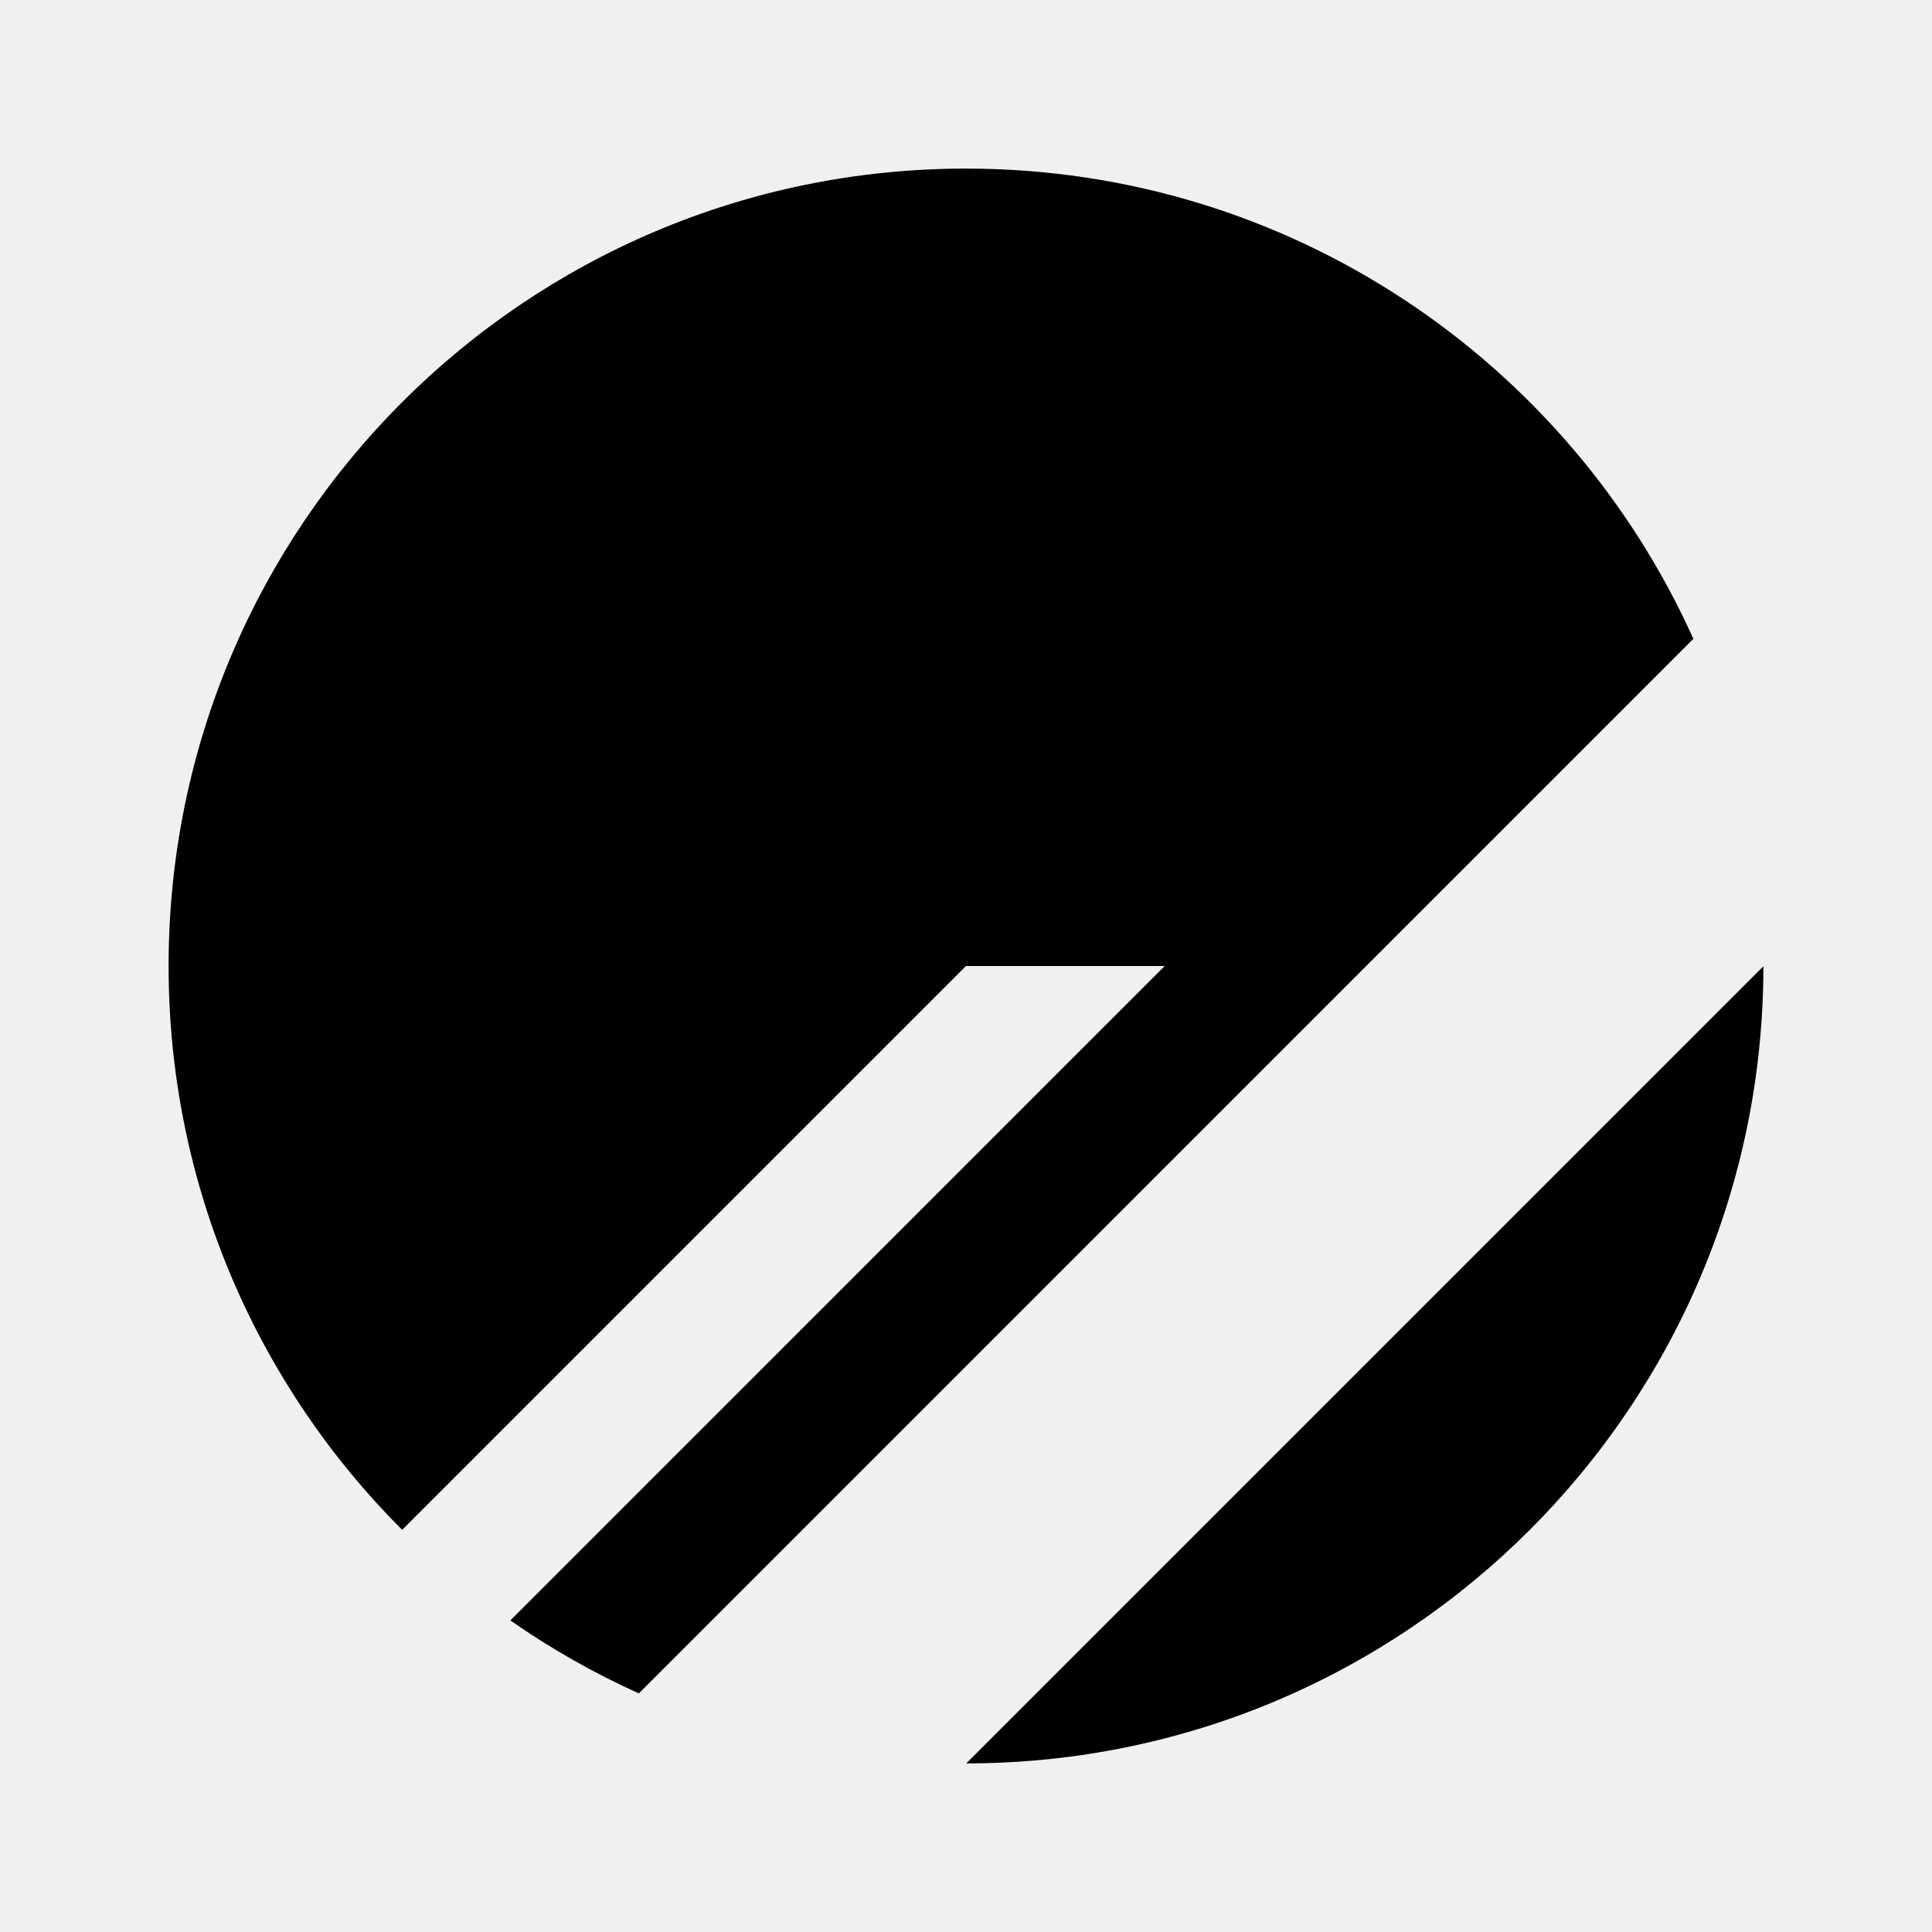
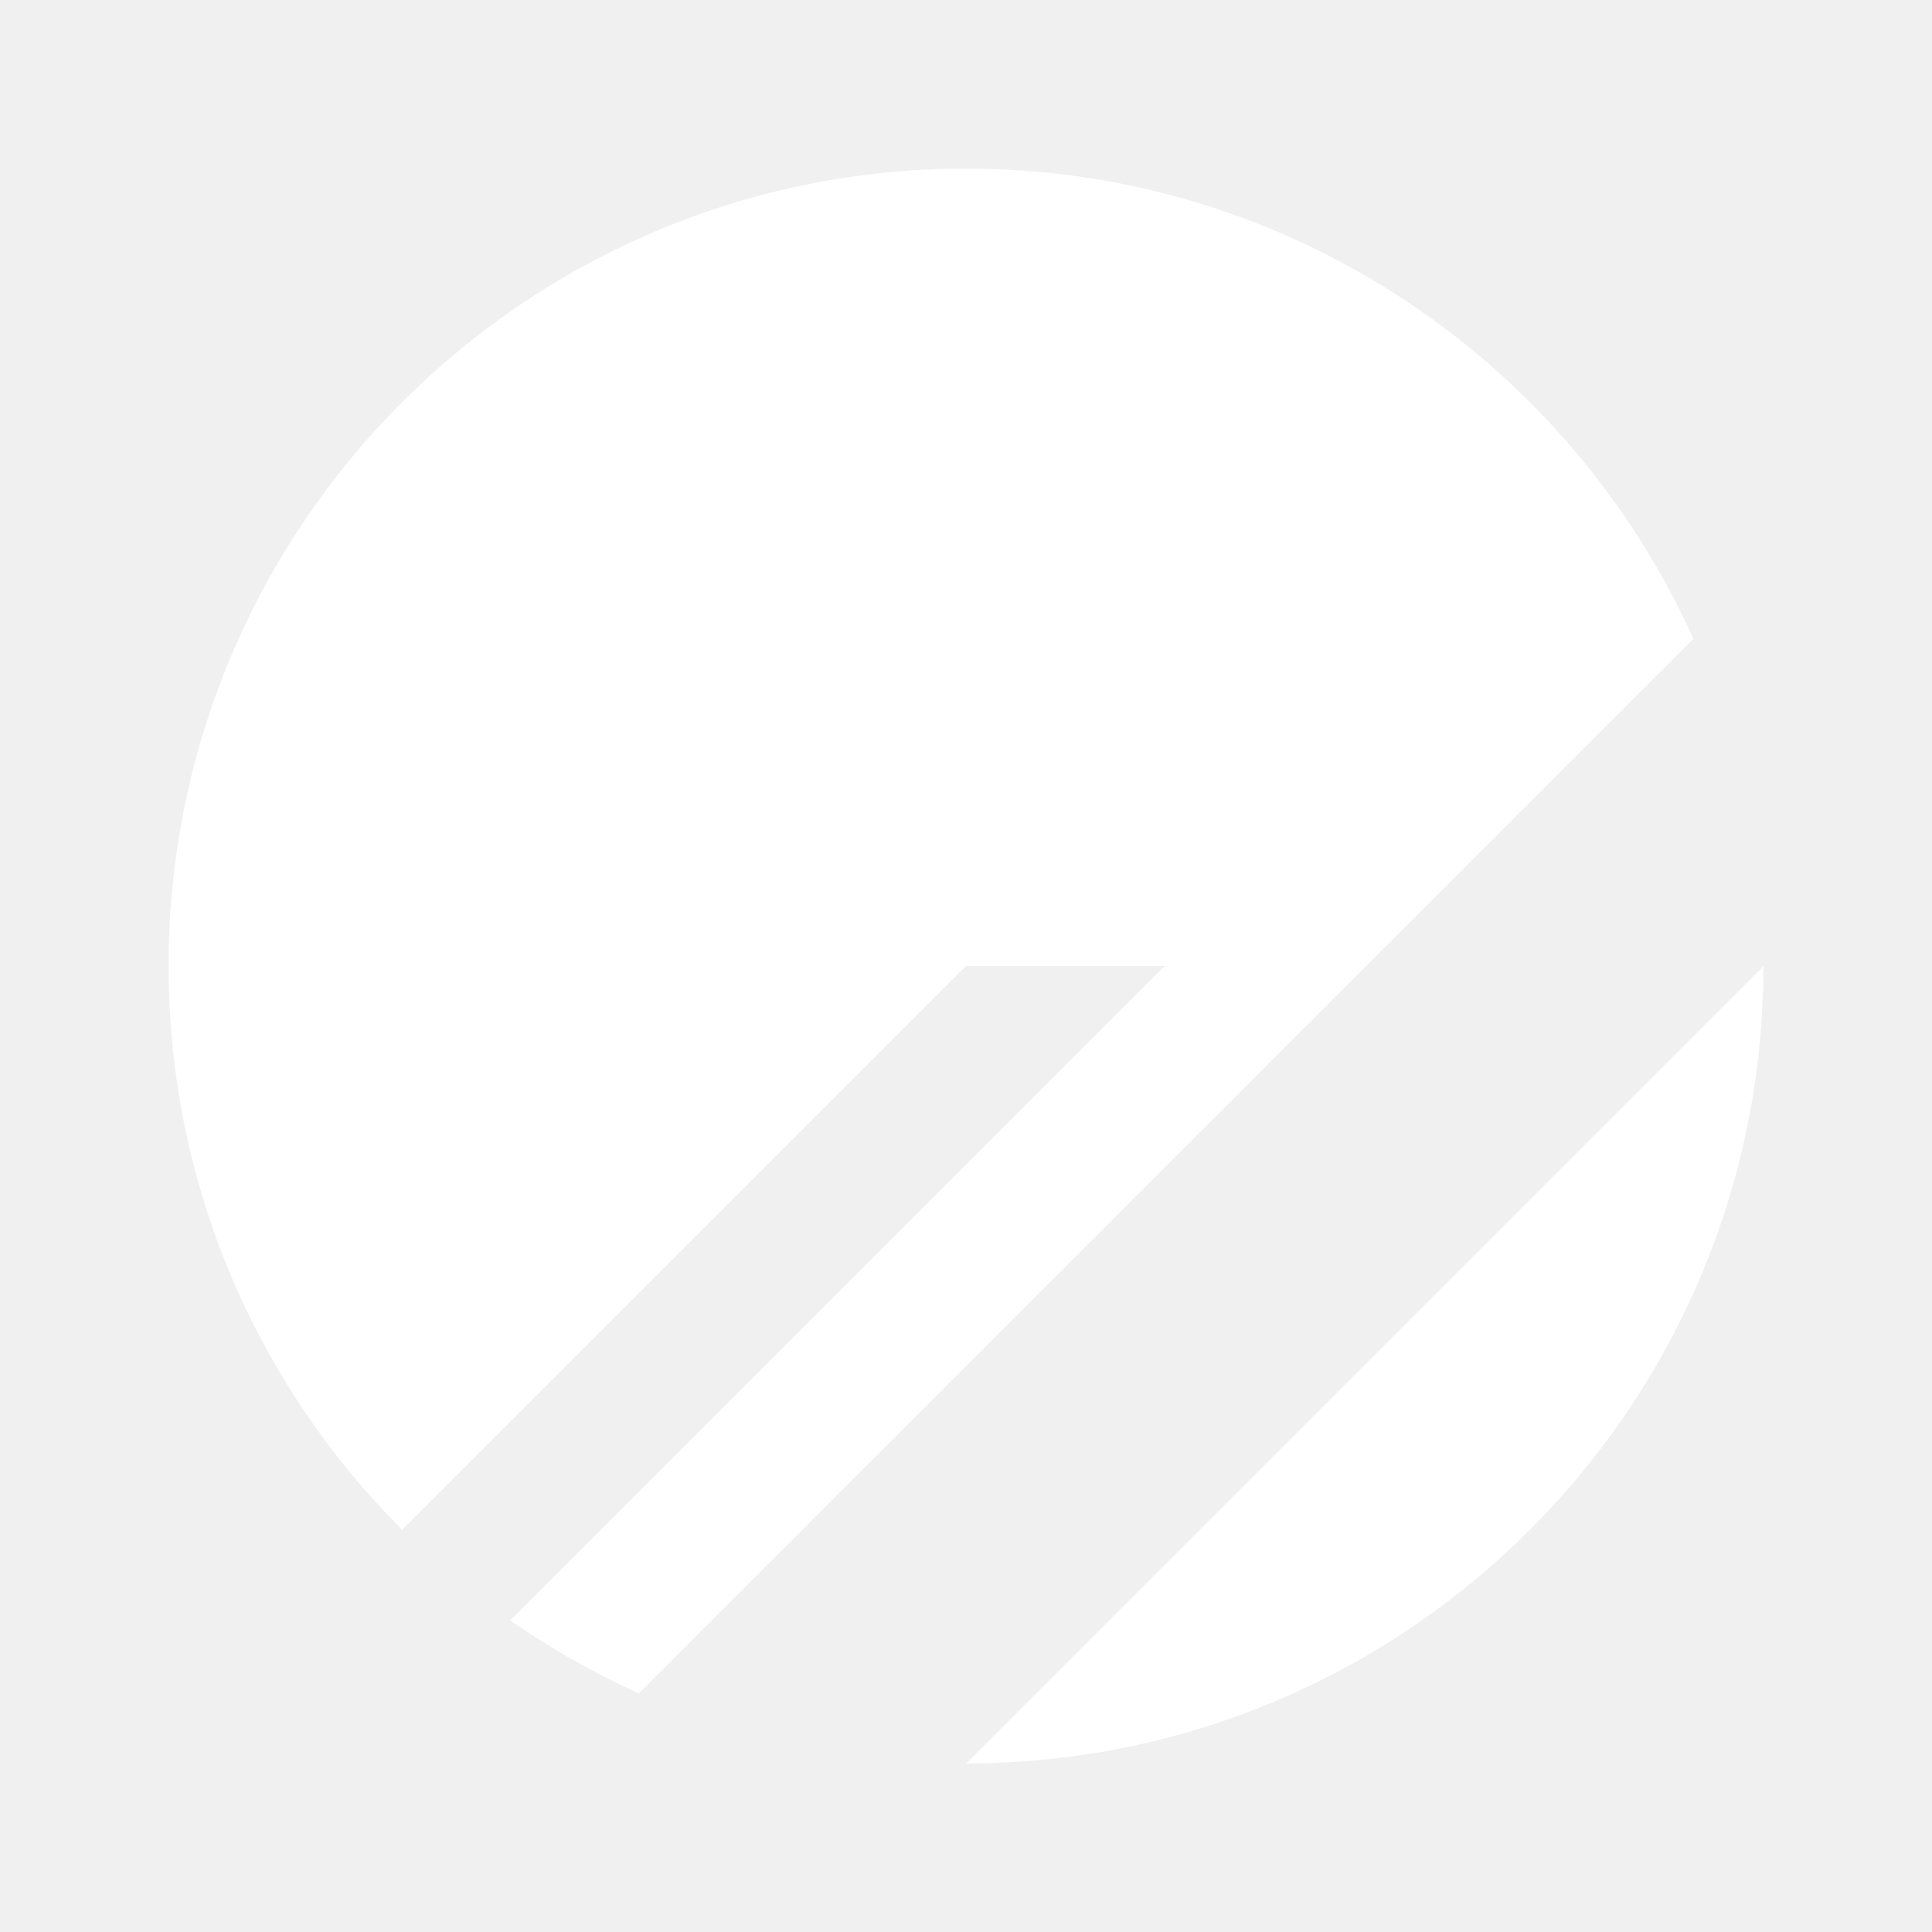
<svg xmlns="http://www.w3.org/2000/svg" width="94" height="94" viewBox="0 0 94 94">
-   <path d="M8.203 47C8.203 25.574 25.574 8.203 47 8.203c15.754 0 29.316 9.39 35.39 22.879L31.083 82.391a39 39 0 0 1-6.254-3.551L56.668 47H47L19.566 74.434C12.546 67.414 8.203 57.714 8.203 47m77.594.012L47.012 85.797c21.418-.008 38.777-17.367 38.785-38.785m0 0" style="stroke:none;fill-rule:nonzero;fill:#000;fill-opacity:1" />
+   <path d="M8.203 47C8.203 25.574 25.574 8.203 47 8.203c15.754 0 29.316 9.39 35.39 22.879L31.083 82.391a39 39 0 0 1-6.254-3.551L56.668 47H47L19.566 74.434C12.546 67.414 8.203 57.714 8.203 47m77.594.012L47.012 85.797c21.418-.008 38.777-17.367 38.785-38.785m0 0" style="stroke:none;fill-rule:nonzero;fill:#fff;fill-opacity:1" />
</svg>
